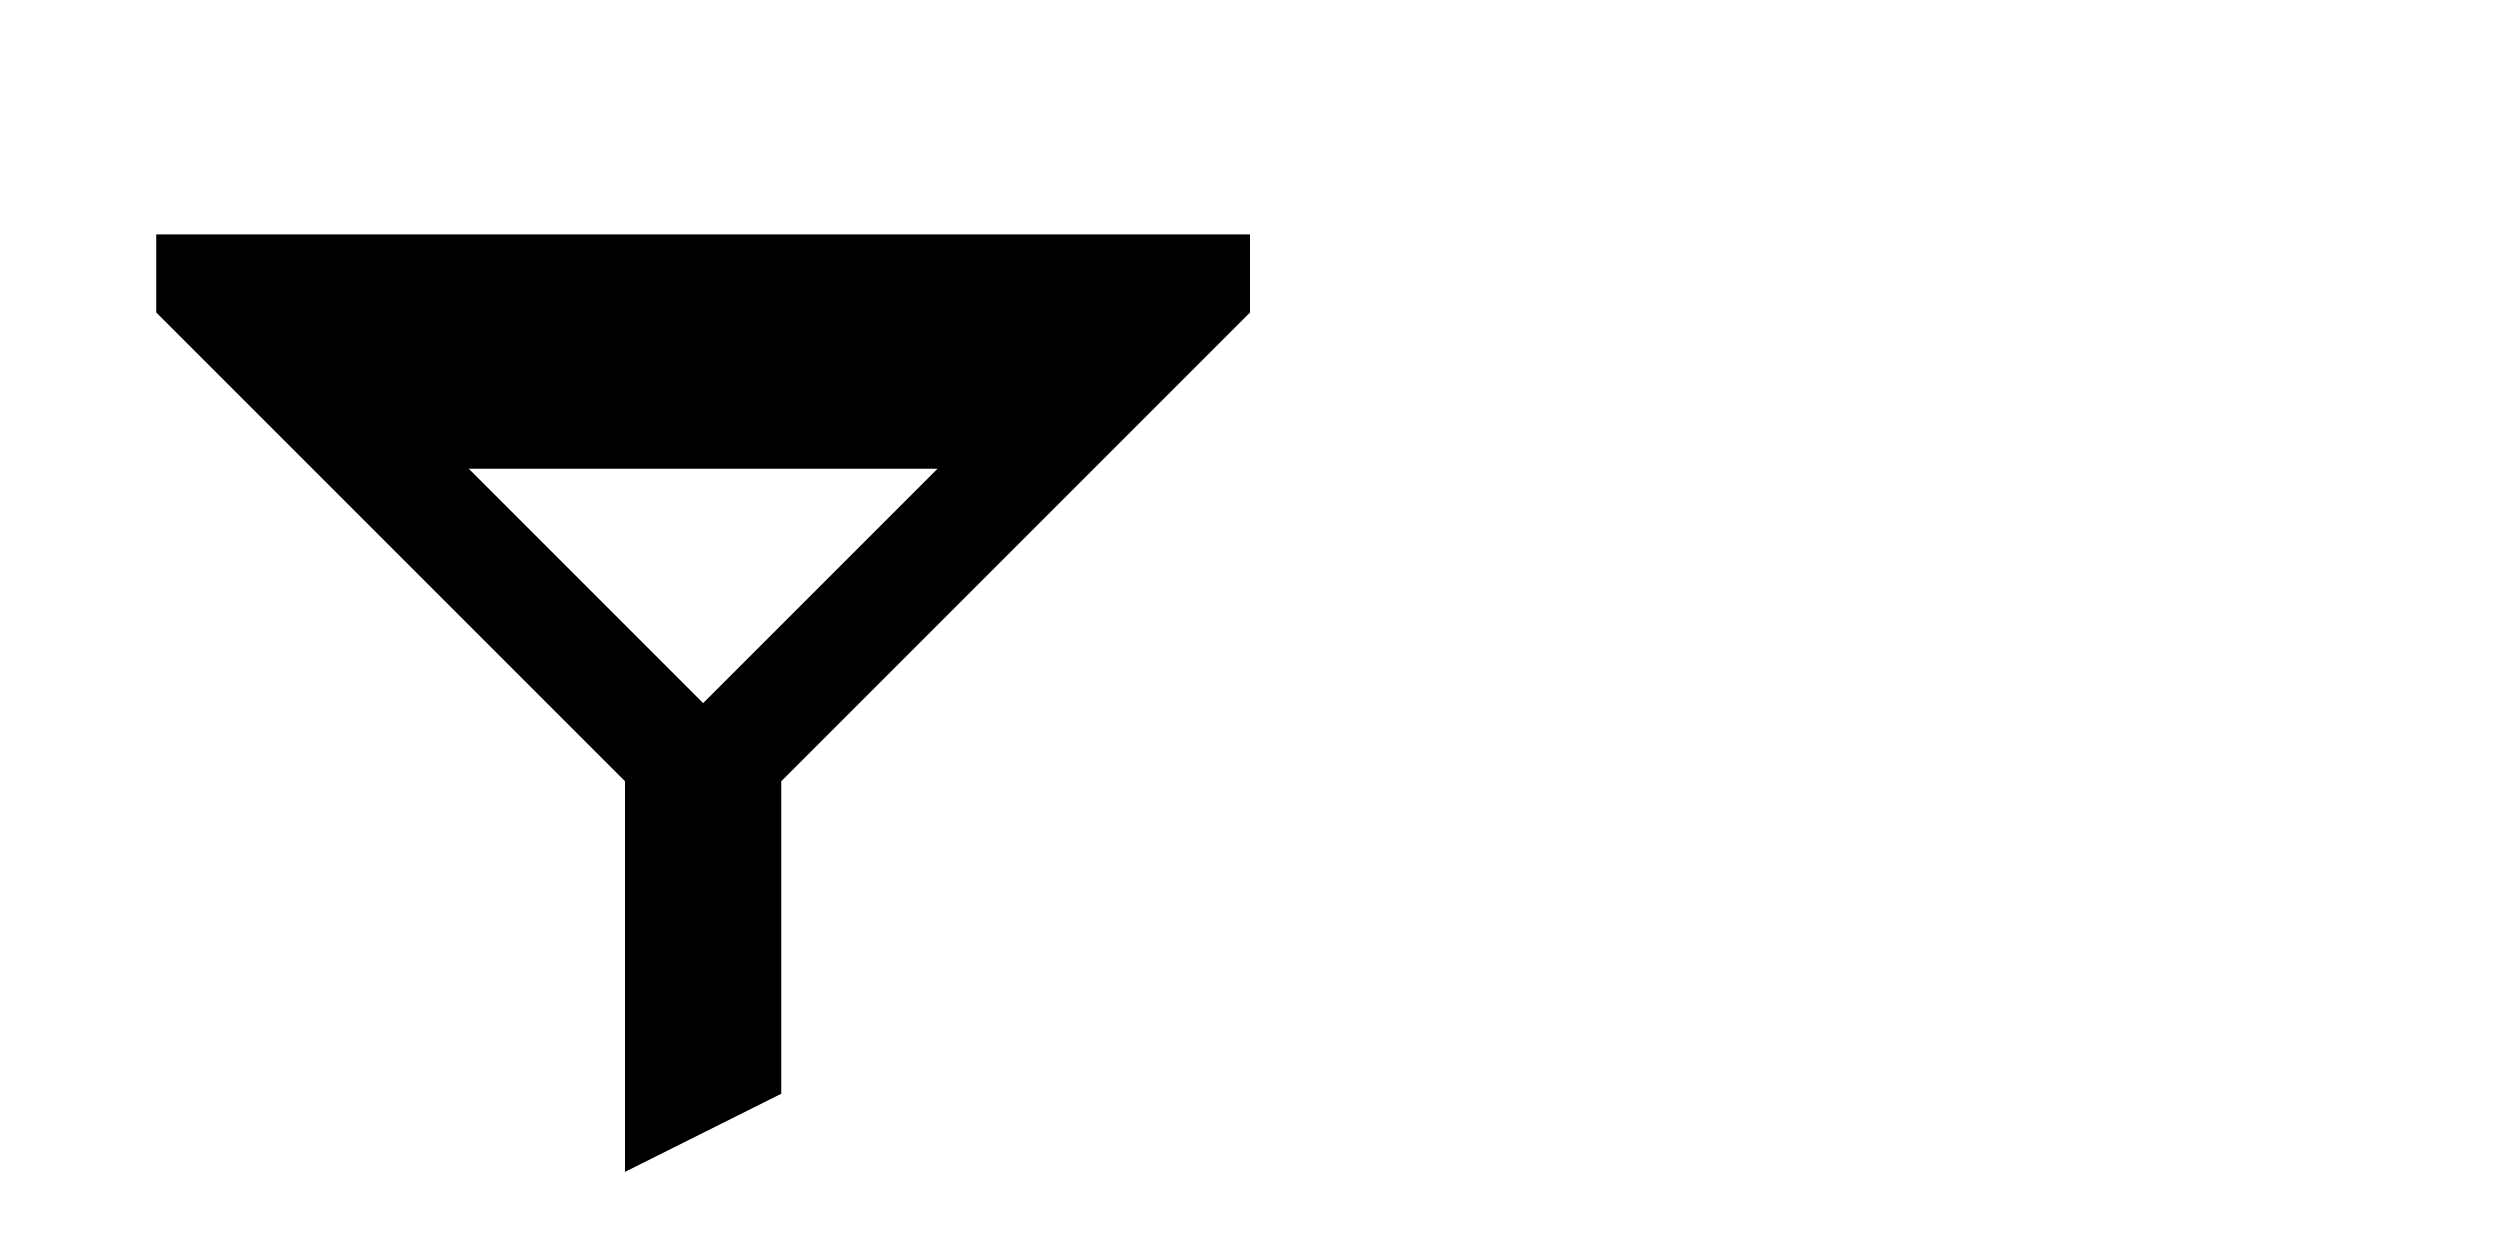
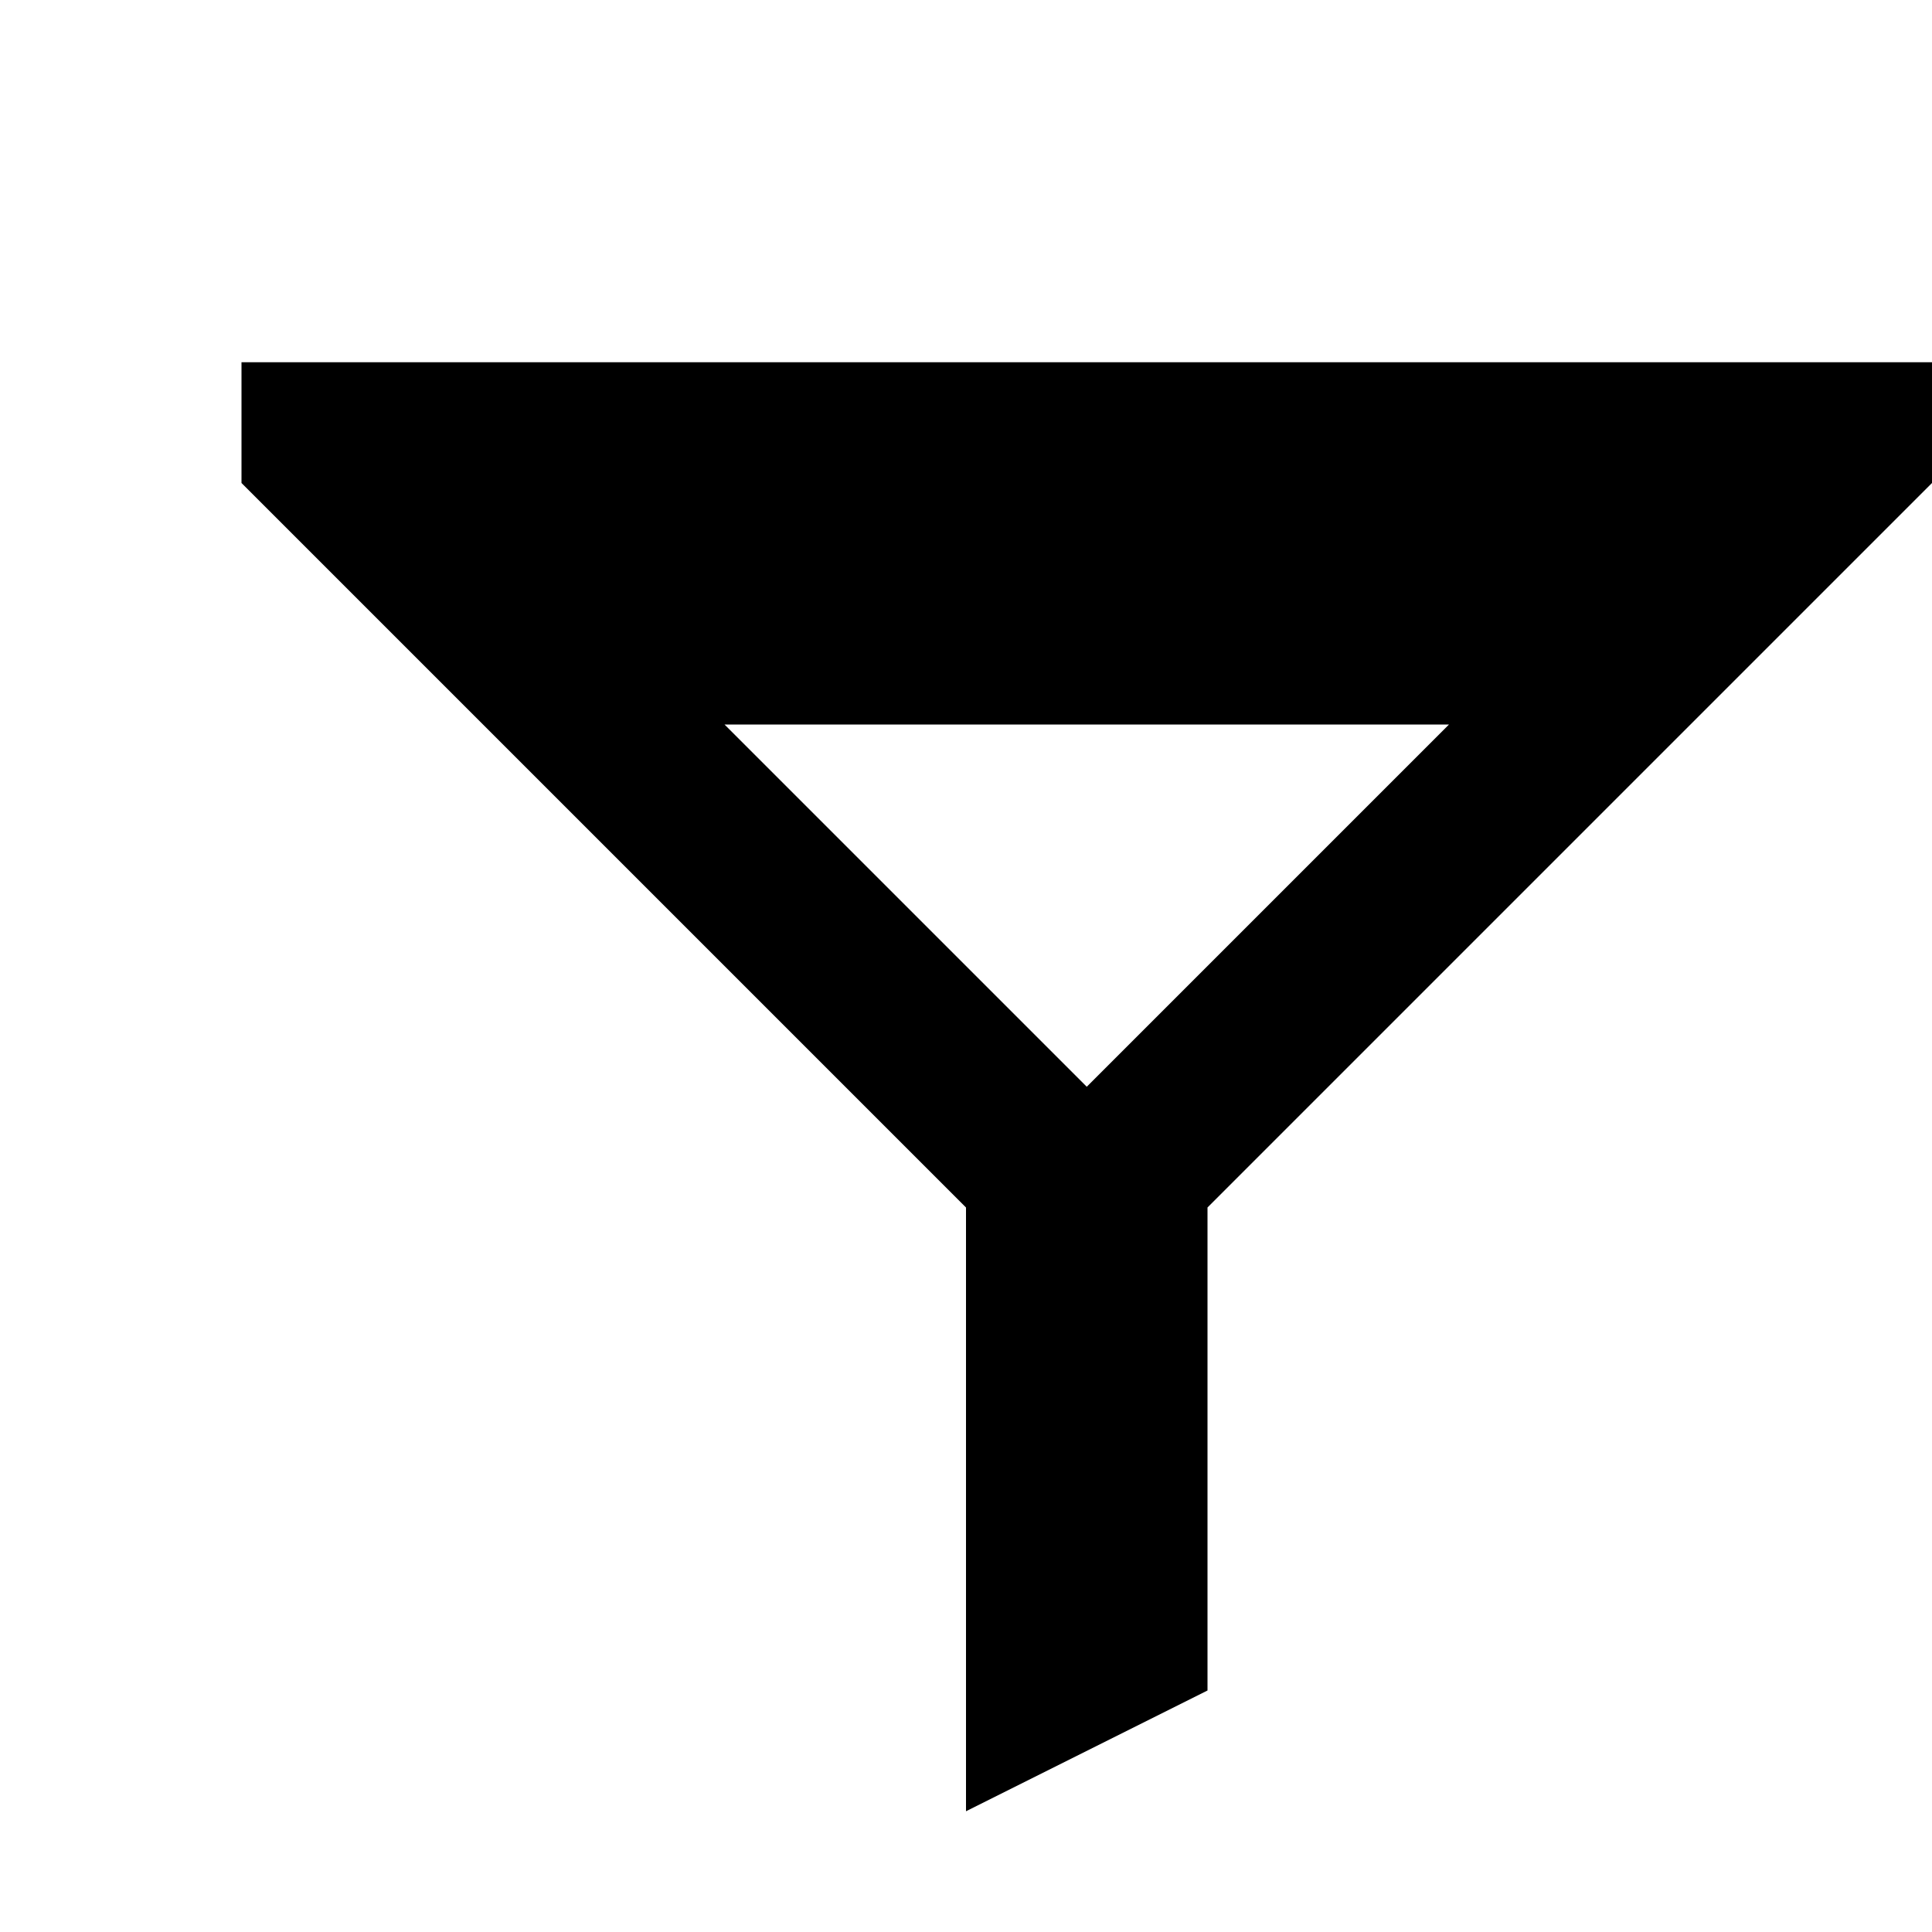
- <svg xmlns="http://www.w3.org/2000/svg" width="32" height="16" version="1.1">
+ <svg xmlns="http://www.w3.org/2000/svg" width="16" height="16" version="1.1">
  <g>
    <path fill-rule="evenodd" d="M0,0 L0,1 L6,7 L6,12 L8,11 L8,7 L14,1 L14,0 L0,0 Z M4,3 L10,3 L7,6 L4,3 Z" transform="translate(2 3)" />
  </g>
</svg>
